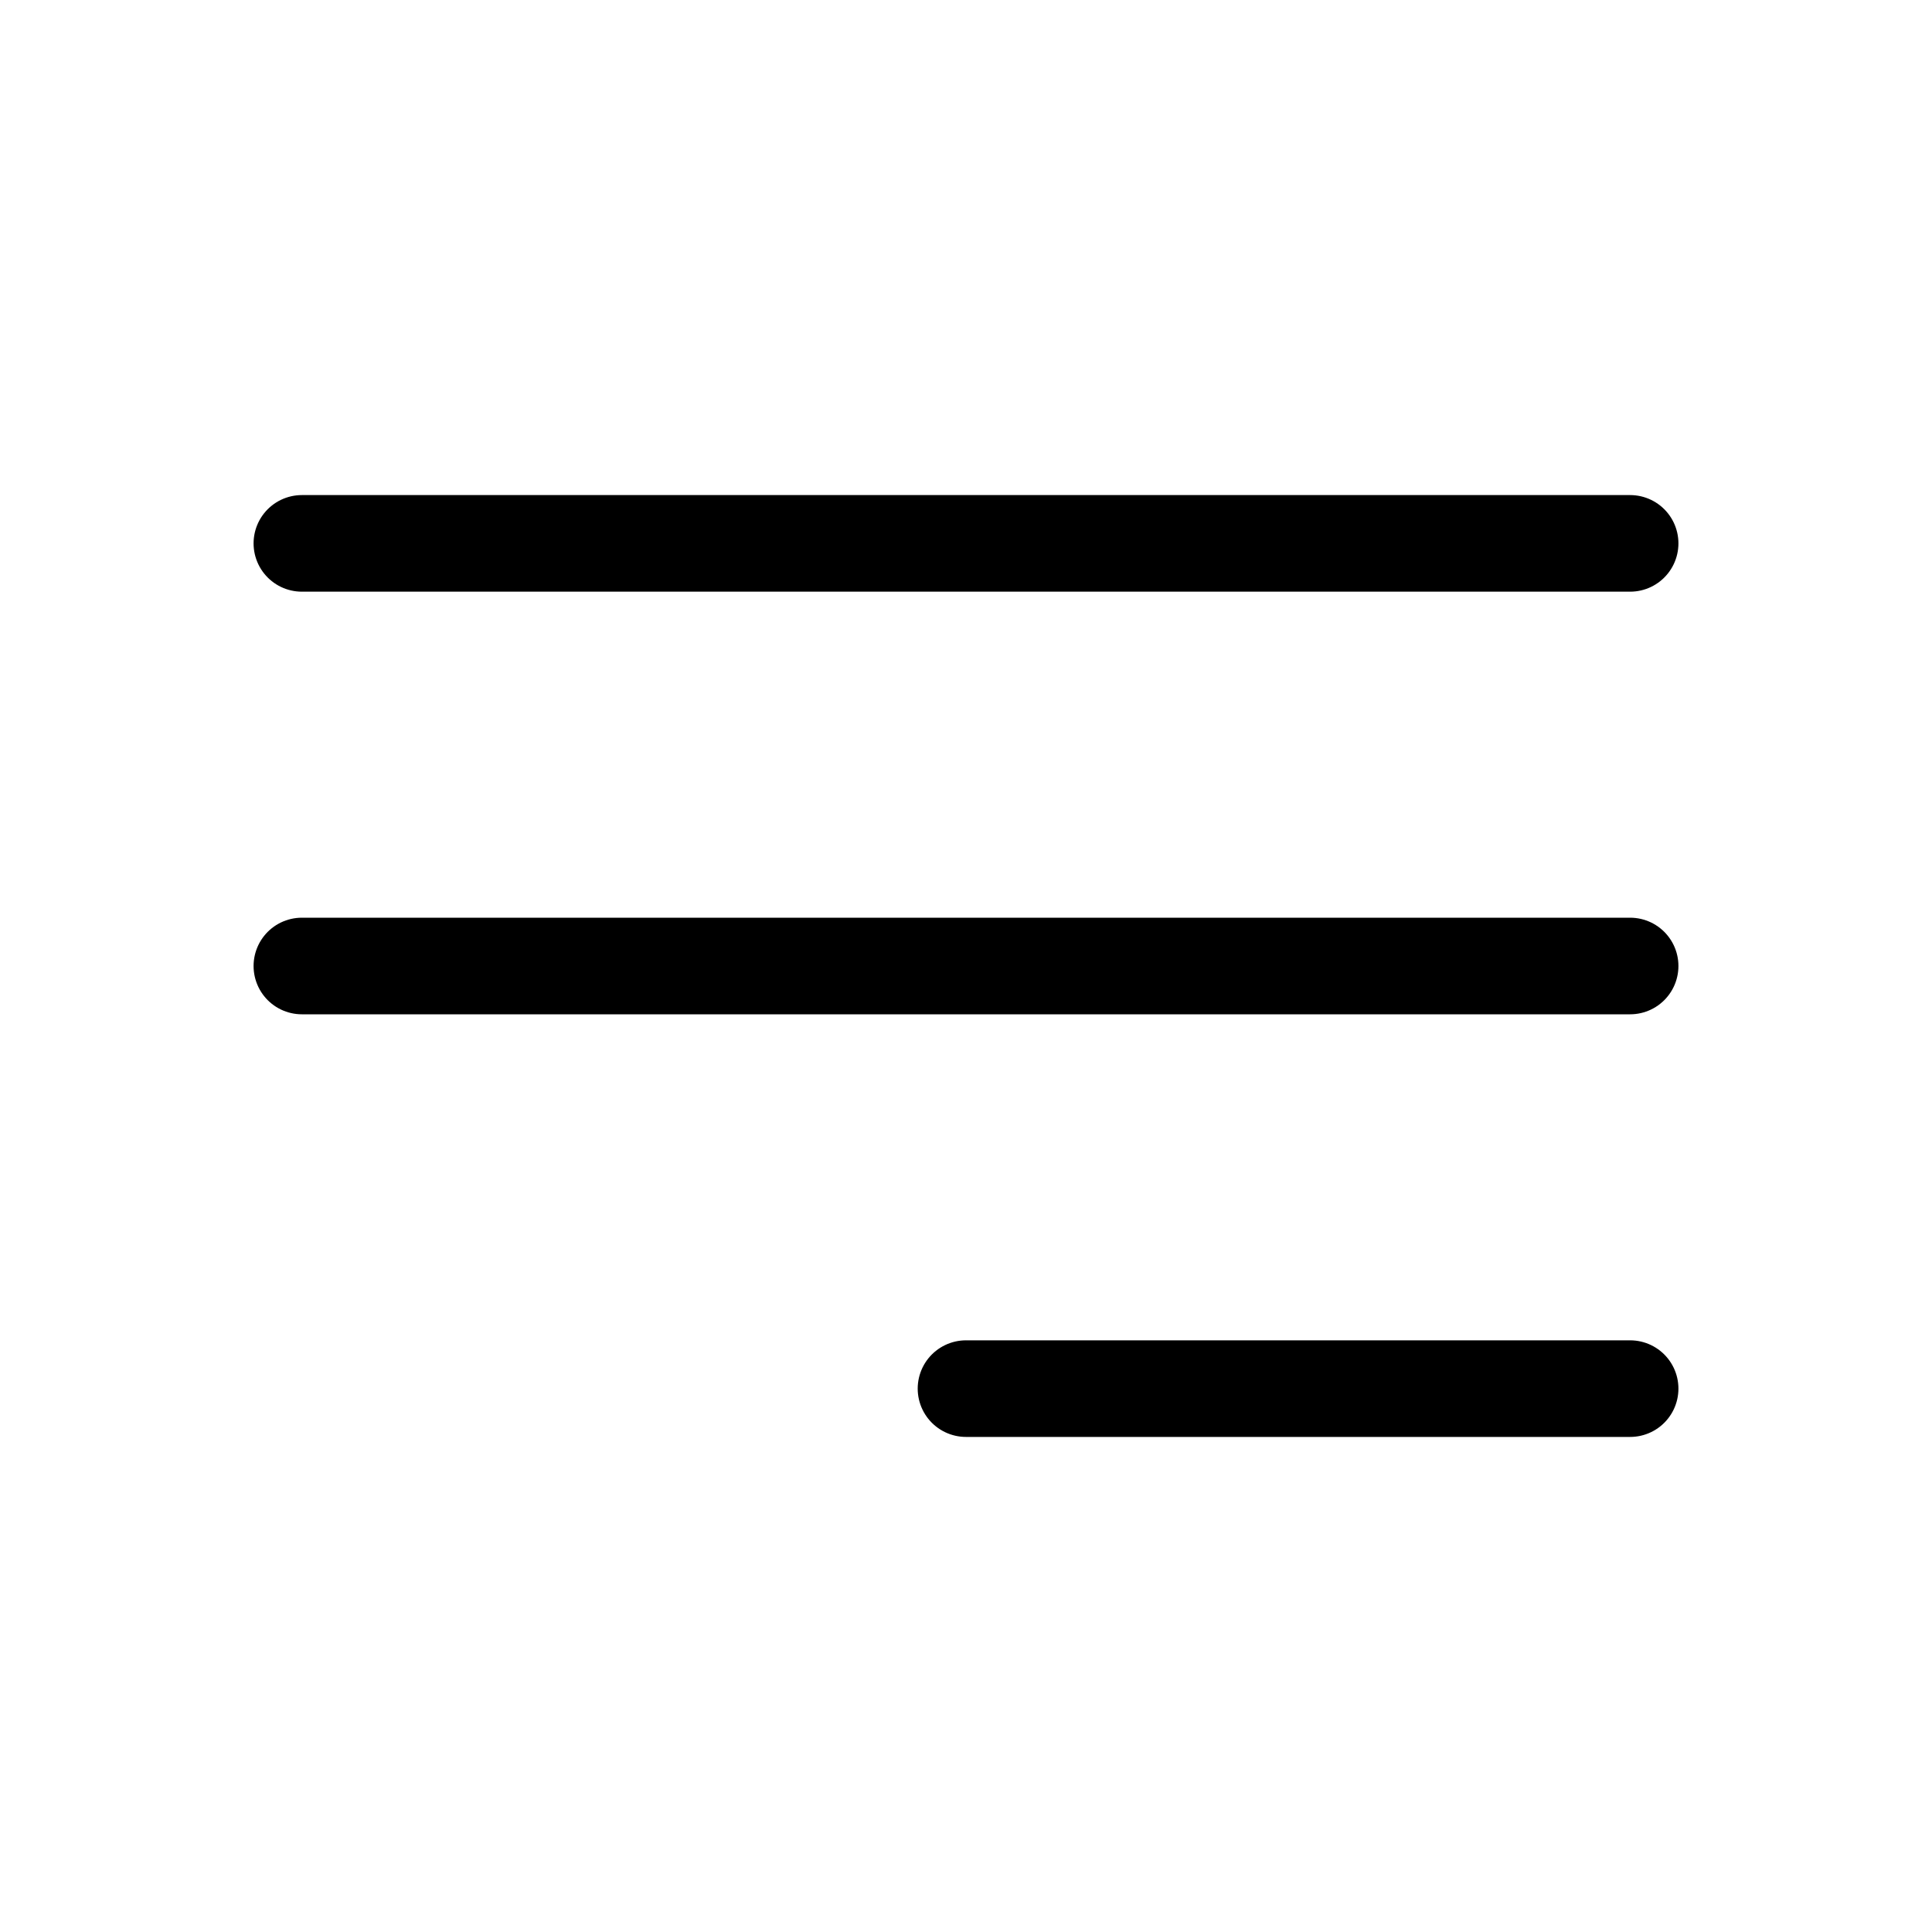
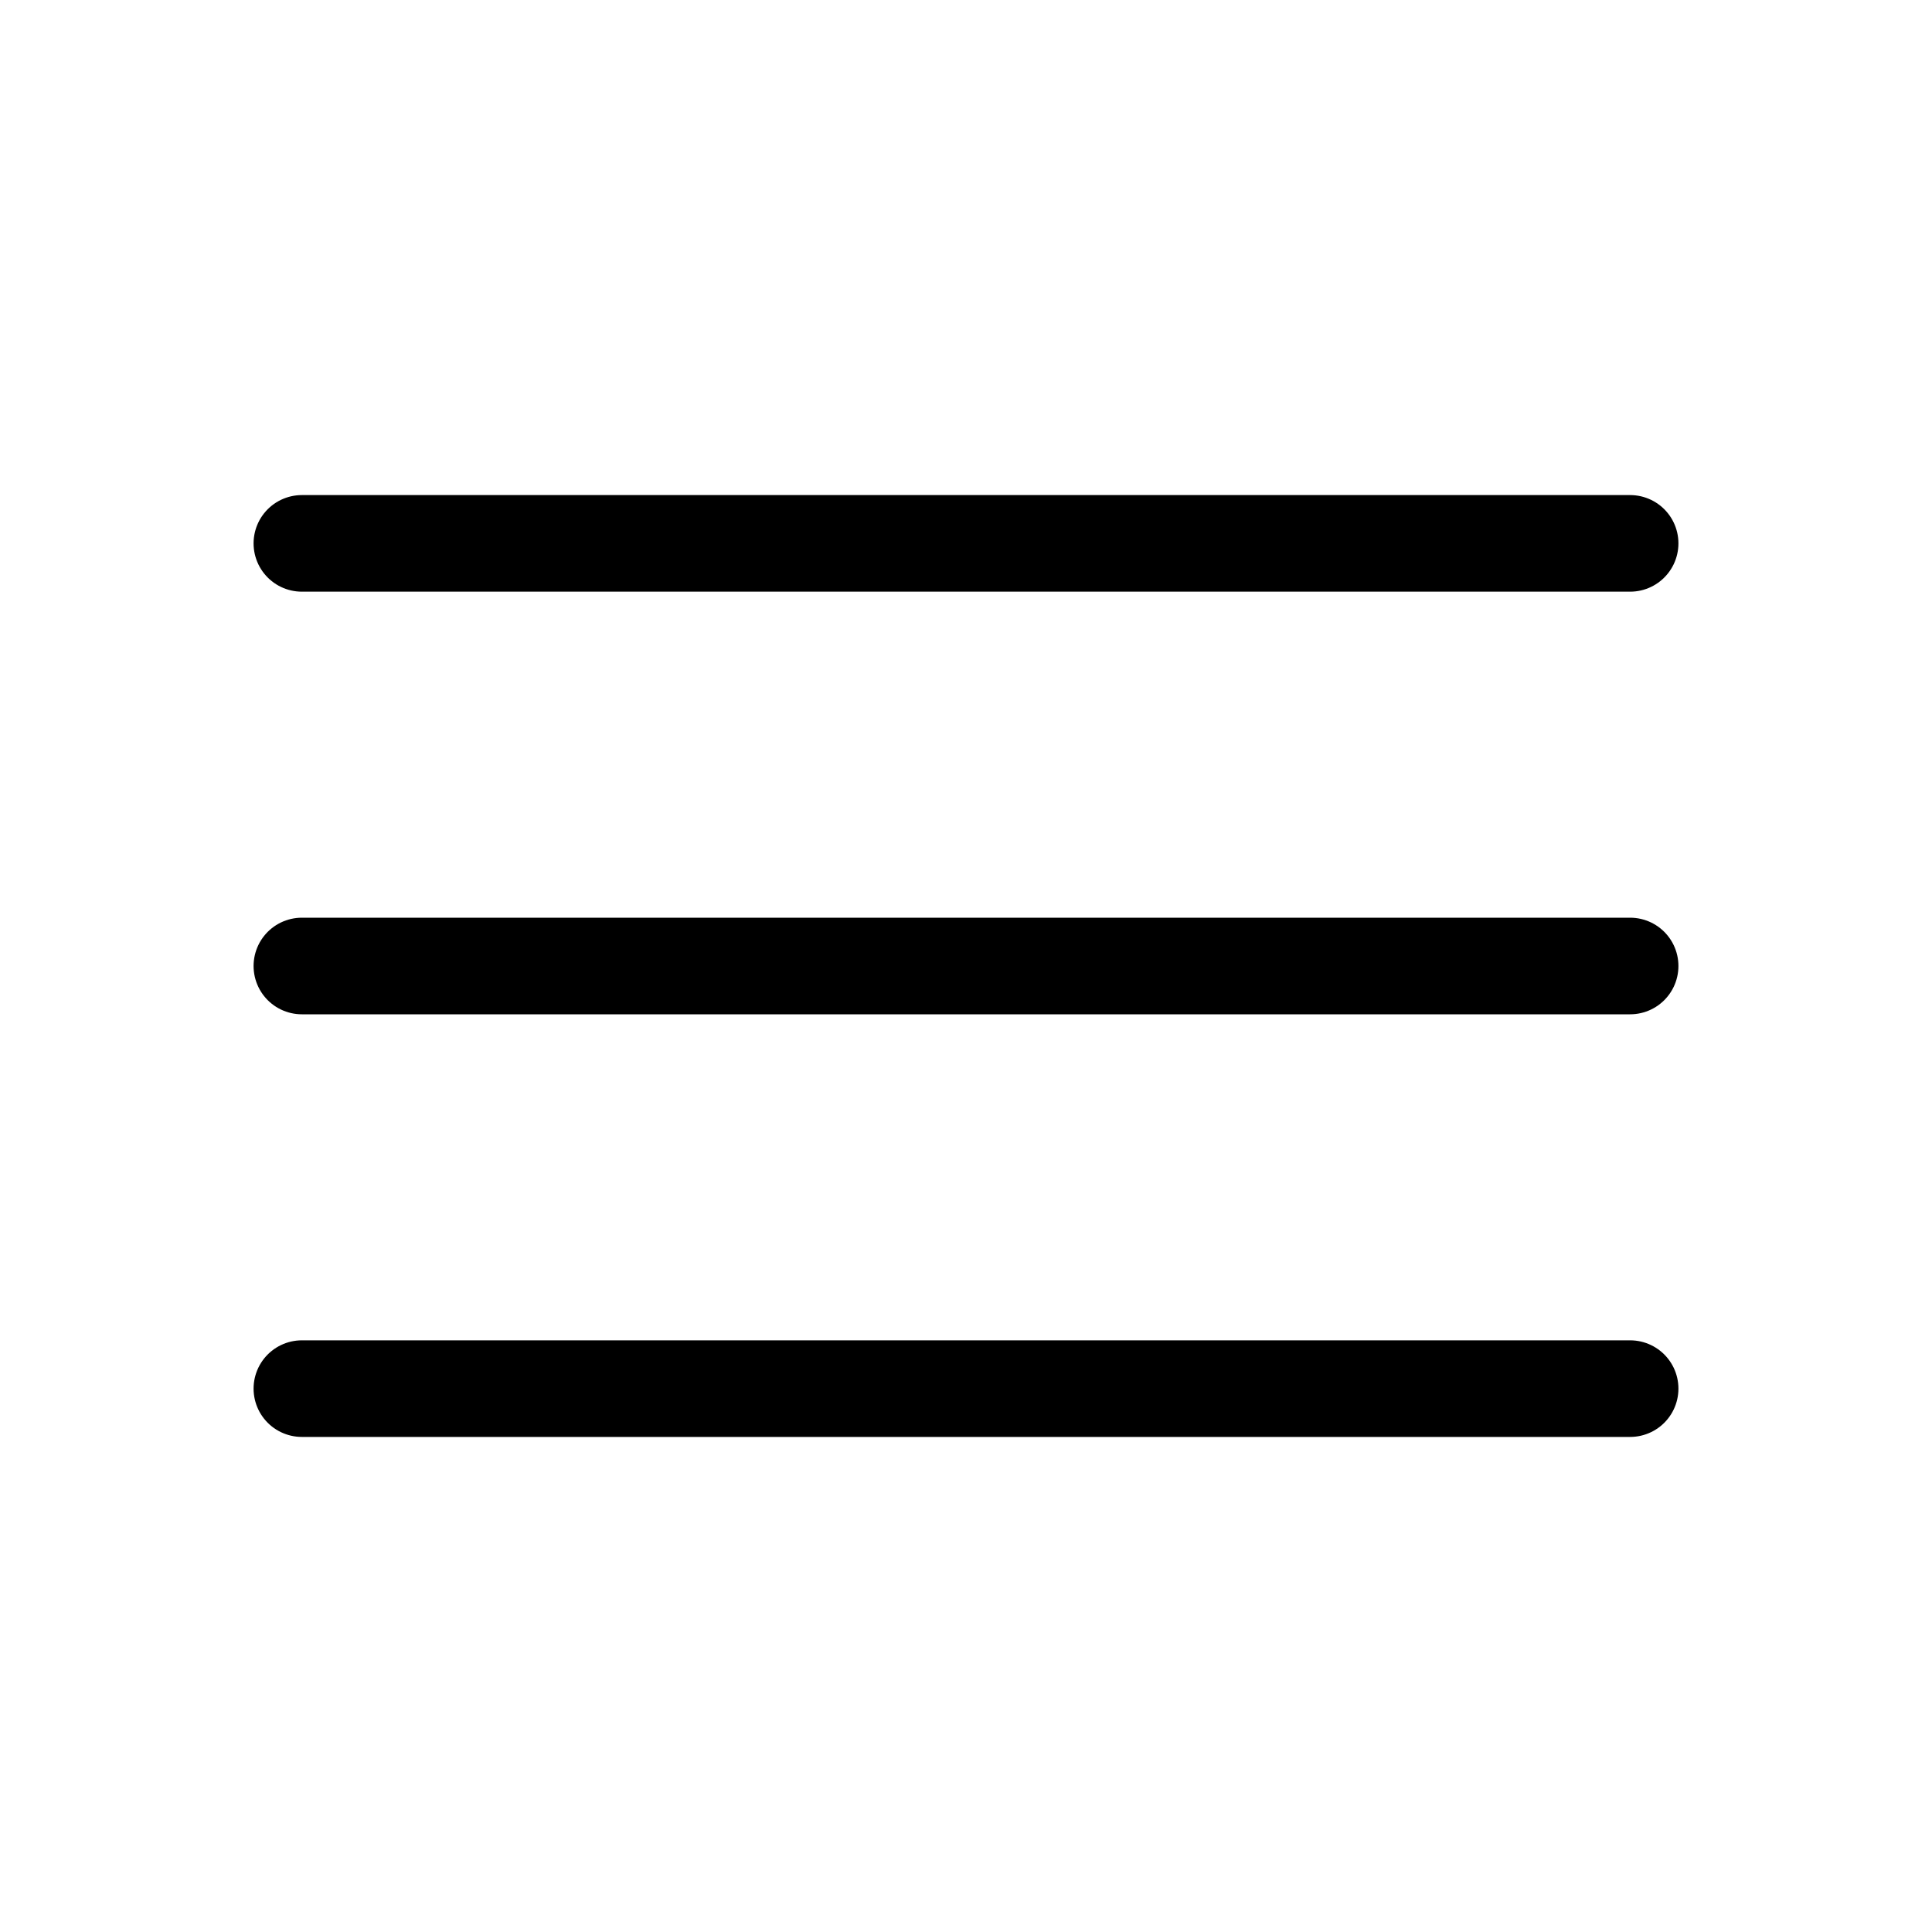
- <svg xmlns="http://www.w3.org/2000/svg" fill="none" viewBox="0 0 24 24" stroke-width="1.2" stroke="currentColor">
-   <path stroke-linecap="round" stroke-linejoin="round" d="M3.75 6.75h16.5M3.75 12h16.5M12 17.25h8.25" />
+ <svg xmlns="http://www.w3.org/2000/svg" fill="none" viewBox="0 0 24 24" stroke-width="1.2" stroke="currentColor" class="size-6">
+   <path stroke-linecap="round" stroke-linejoin="round" d="M3.75 6.75h16.5M3.75 12h16.5m-16.5 5.25h16.5" />
</svg>
